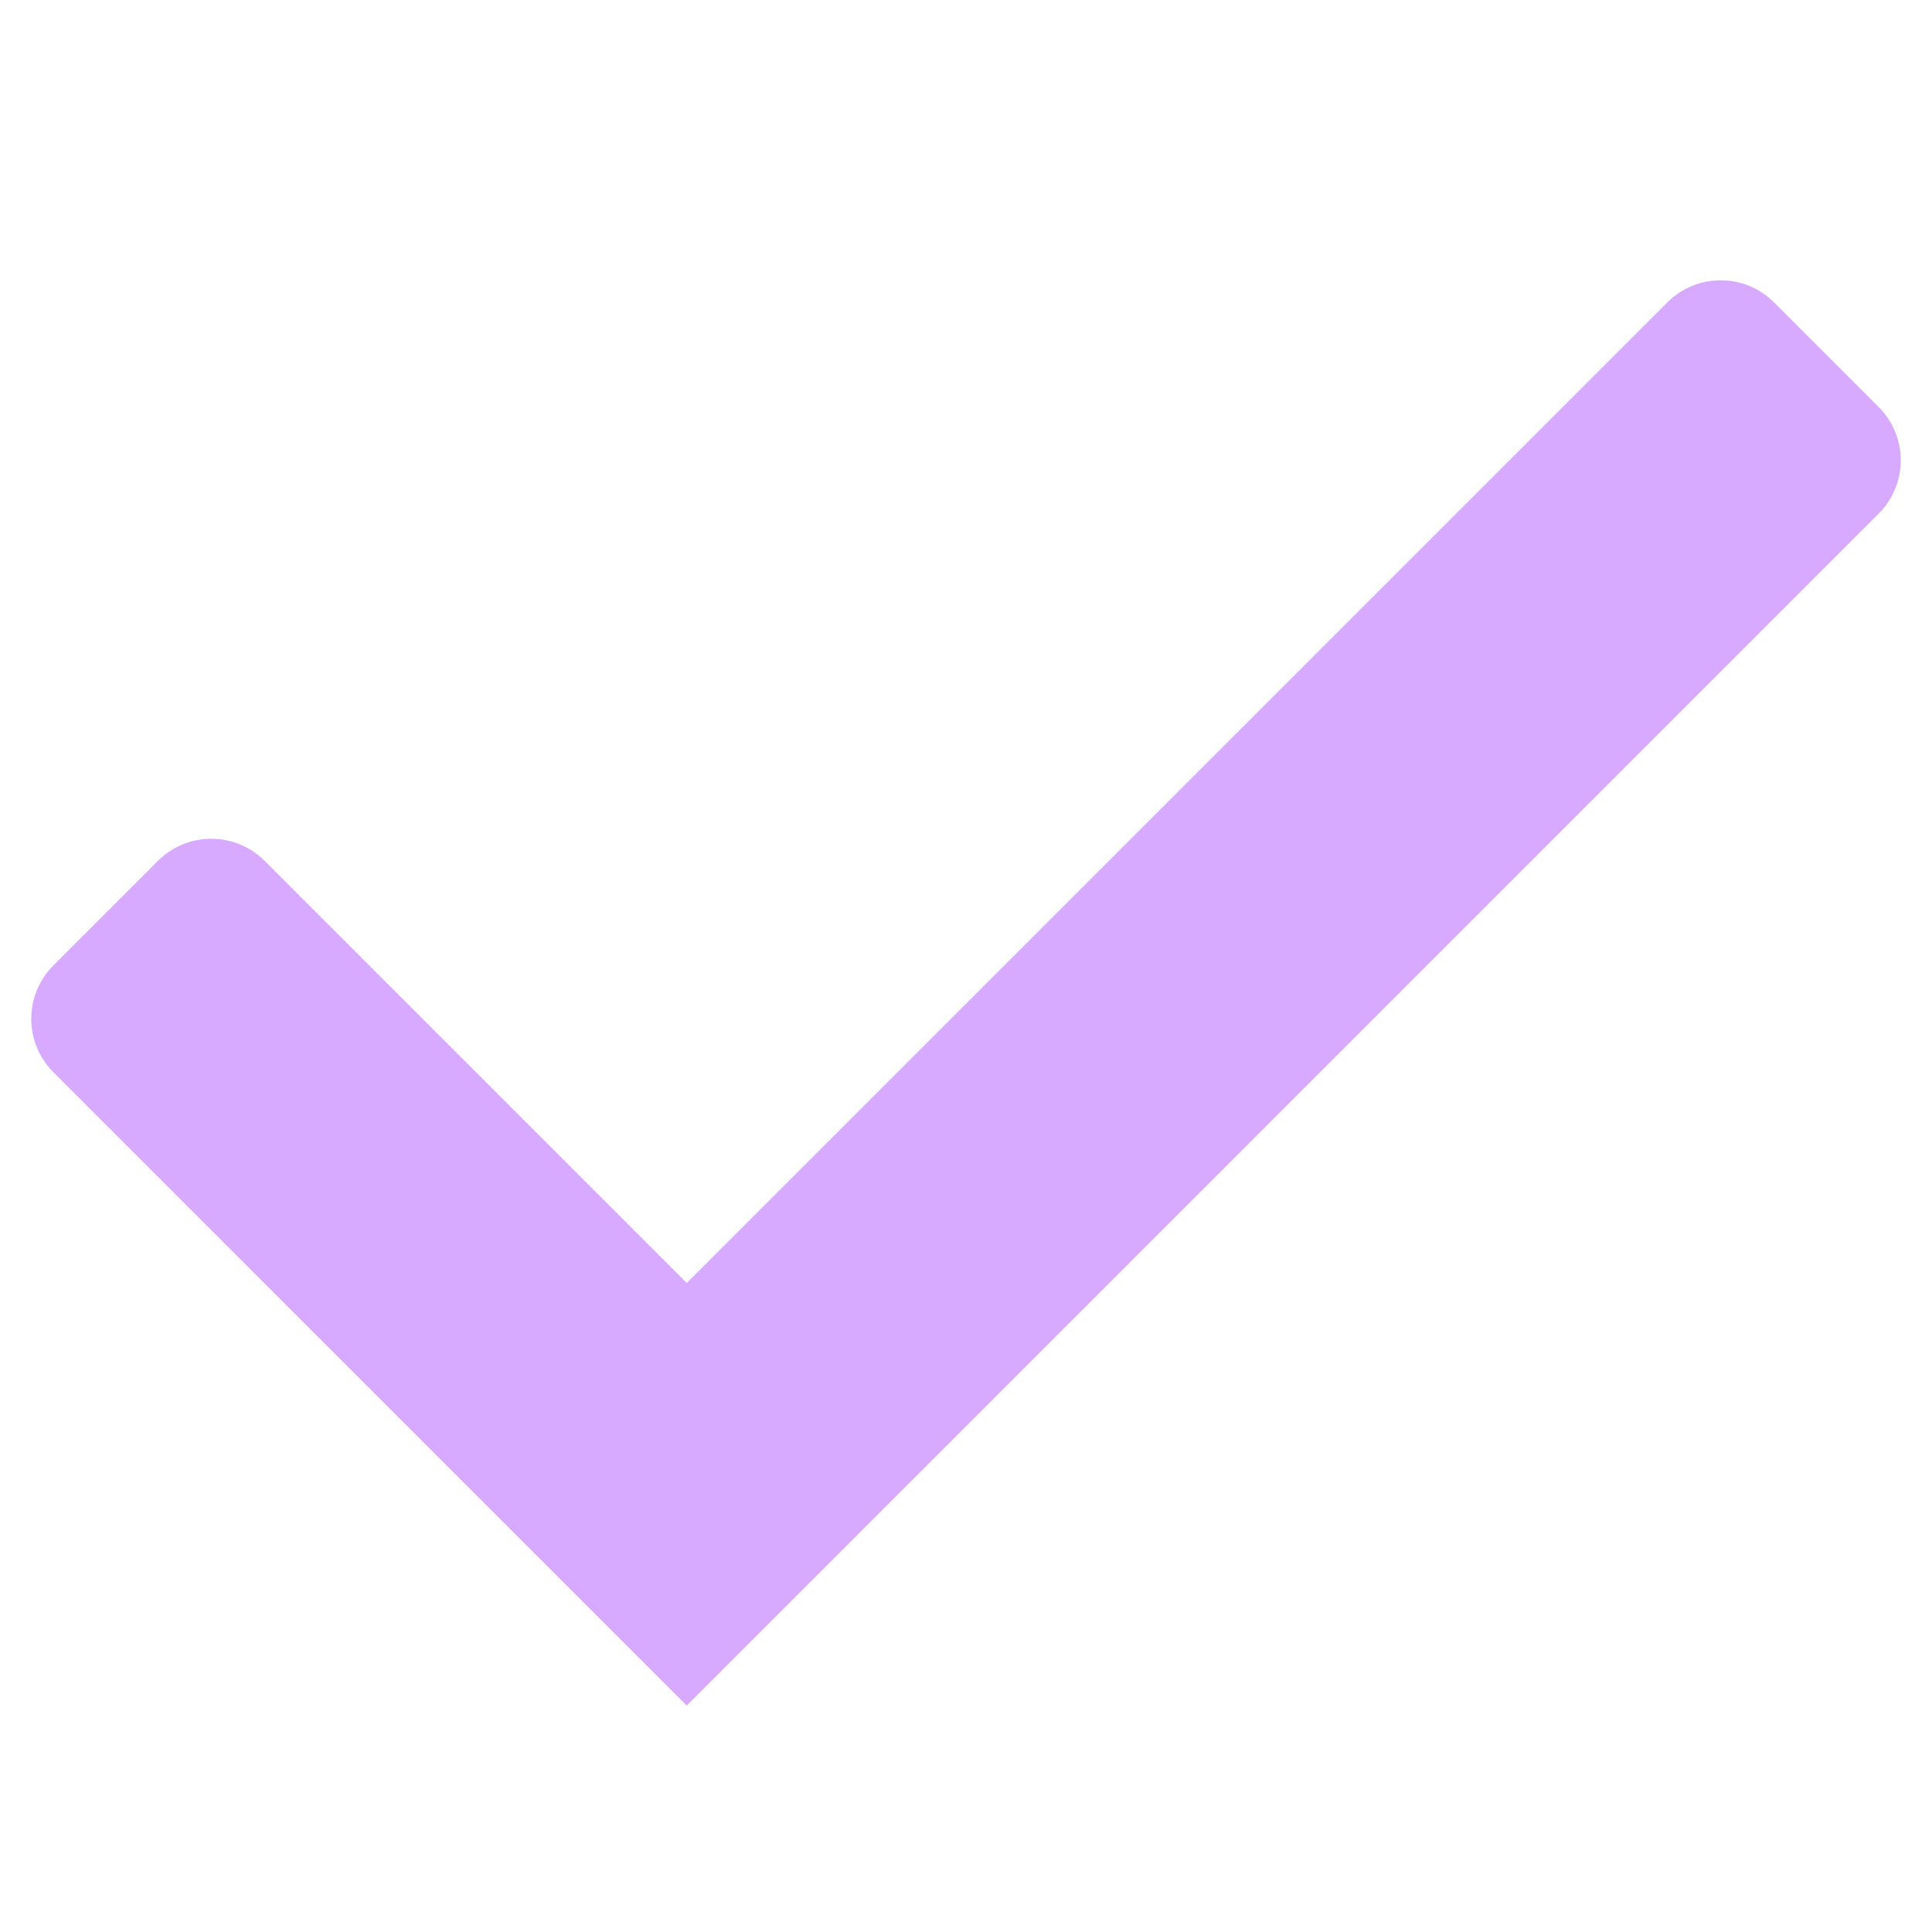
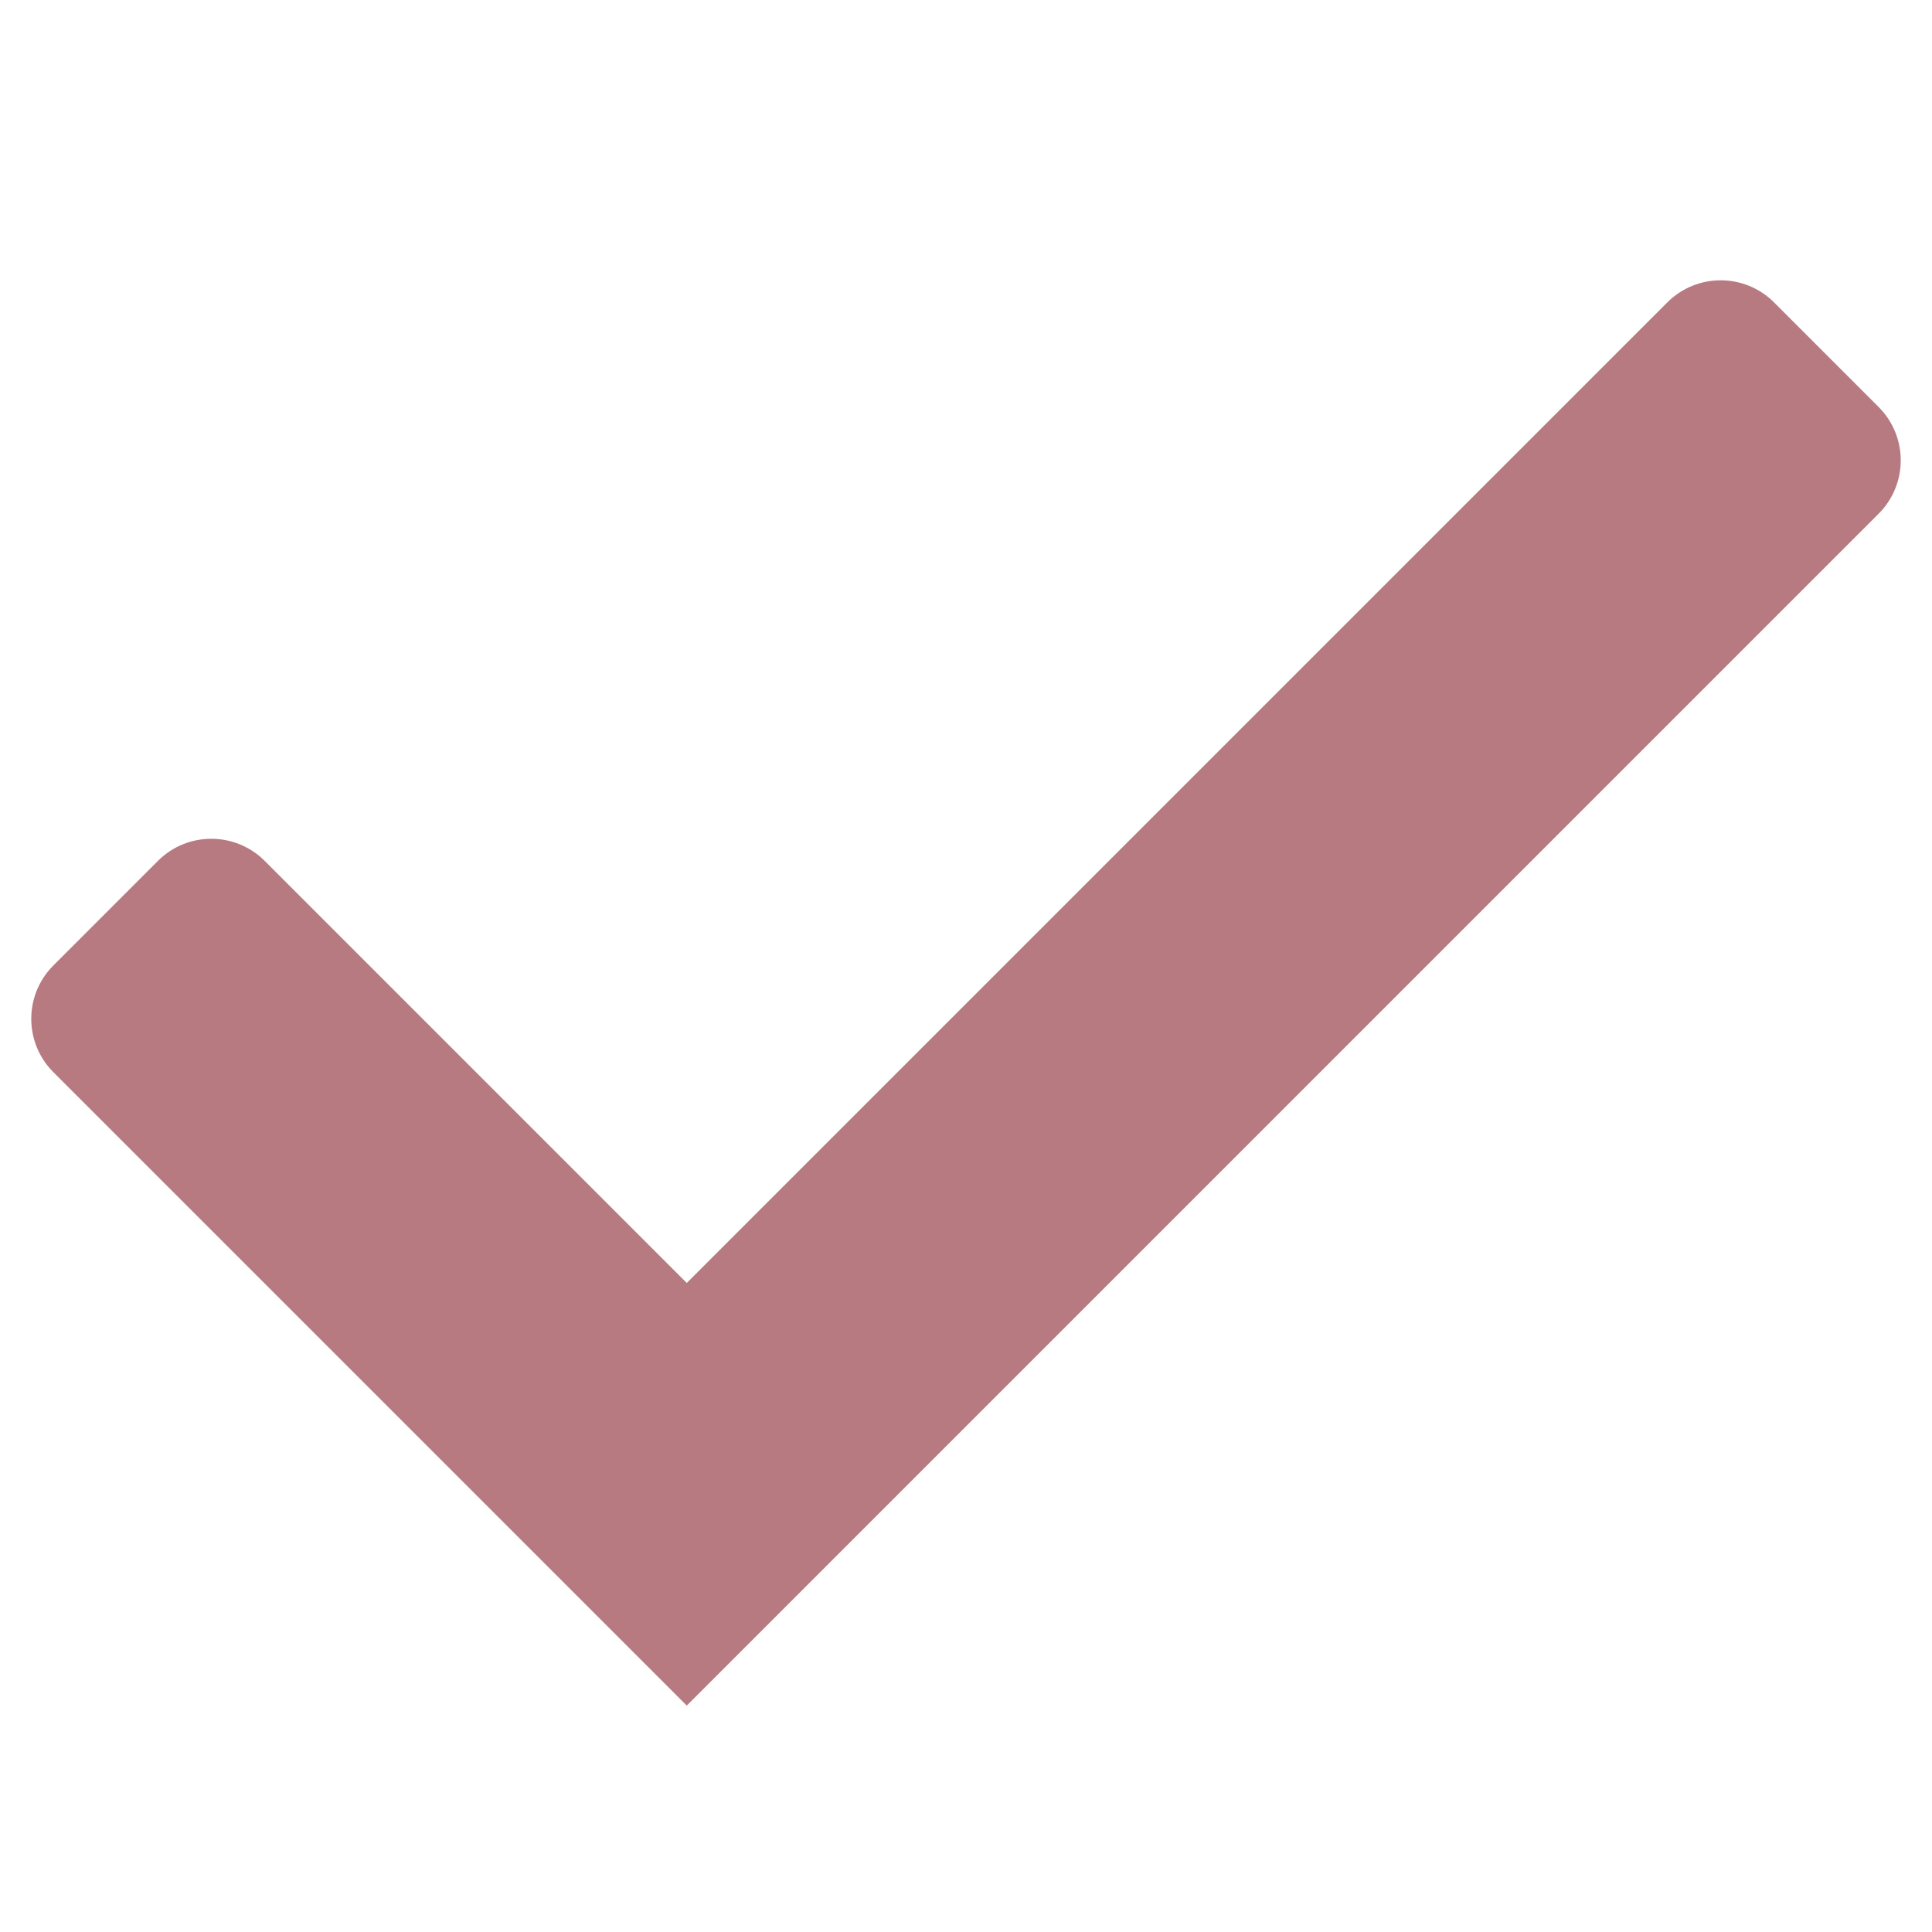
<svg xmlns="http://www.w3.org/2000/svg" width="128" height="128" viewBox="0 0 128 128" fill="none">
-   <path d="M3.536 71.035L45.5 113L124.464 34.035C126.417 32.083 126.417 28.917 124.464 26.965L117.536 20.035C115.583 18.083 112.417 18.083 110.464 20.035L45.5 85L17.535 57.035C15.583 55.083 12.417 55.083 10.464 57.035L3.536 63.965C1.583 65.917 1.583 69.083 3.536 71.035Z" fill="#D8AAFF" />
+   <path d="M3.536 71.035L45.5 113L124.464 34.035C126.417 32.083 126.417 28.917 124.464 26.965L117.536 20.035C115.583 18.083 112.417 18.083 110.464 20.035L45.5 85L17.535 57.035C15.583 55.083 12.417 55.083 10.464 57.035L3.536 63.965C1.583 65.917 1.583 69.083 3.536 71.035Z" fill="#B67A80" />
</svg>
